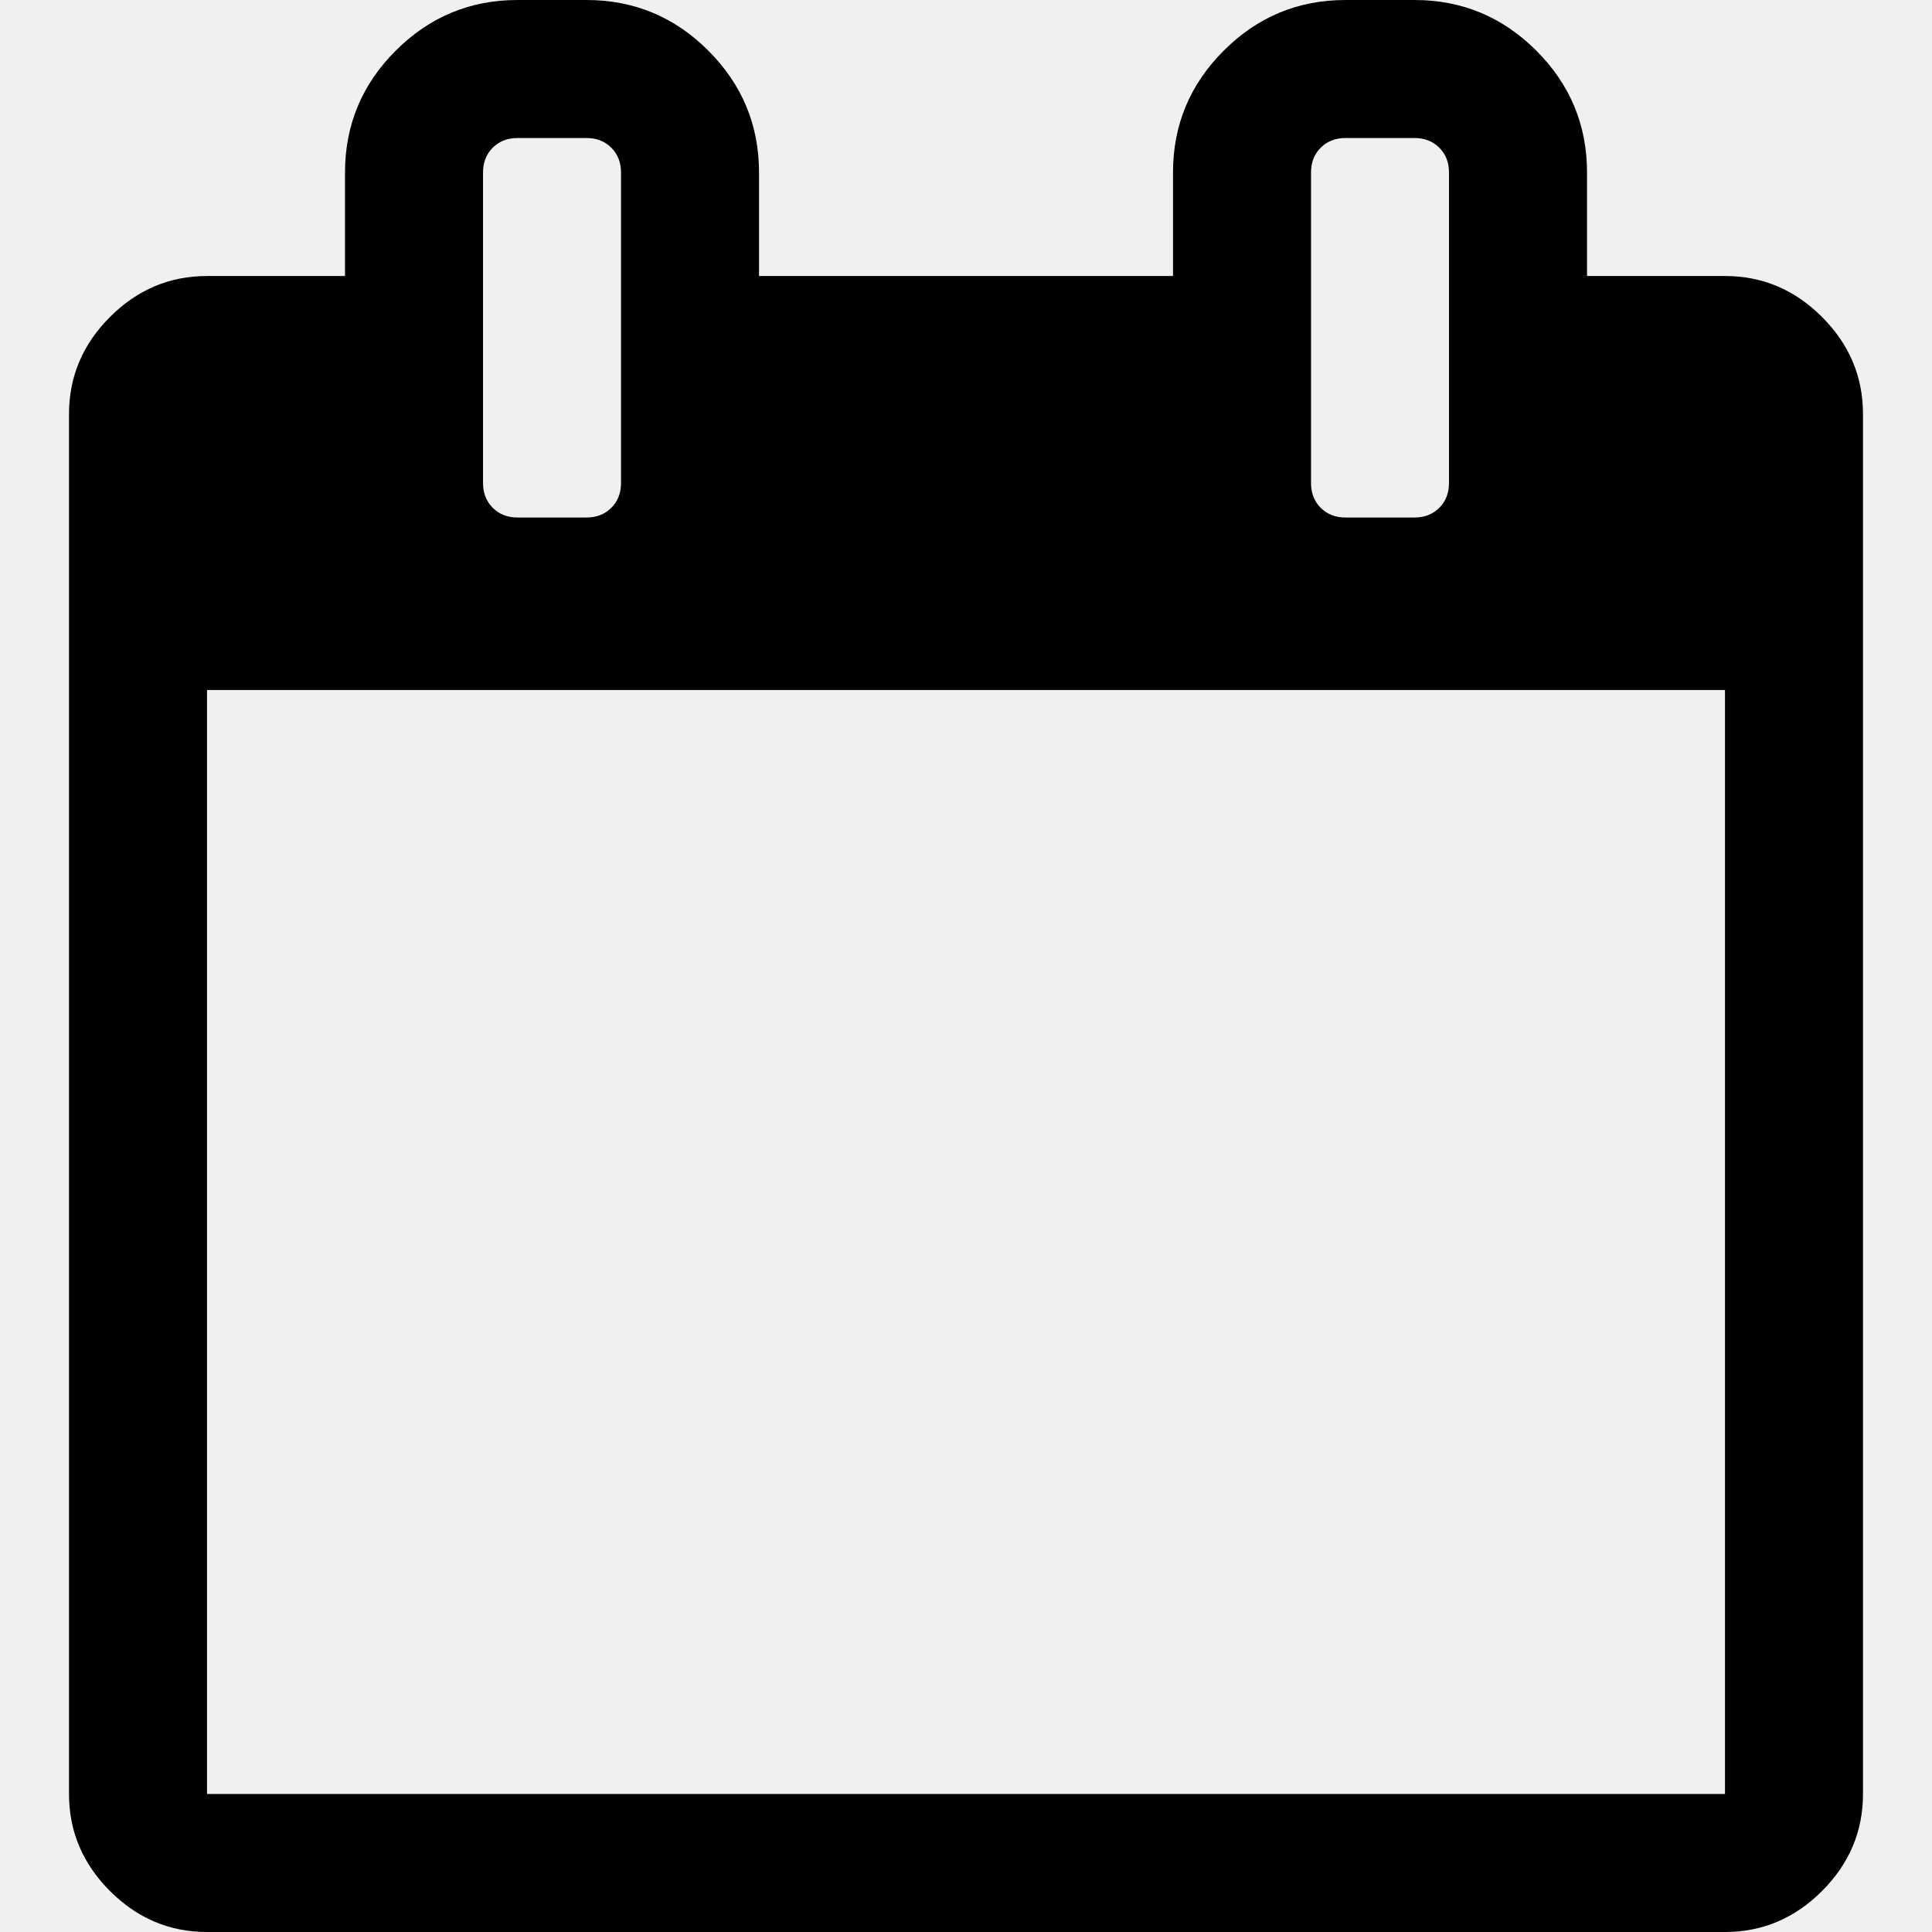
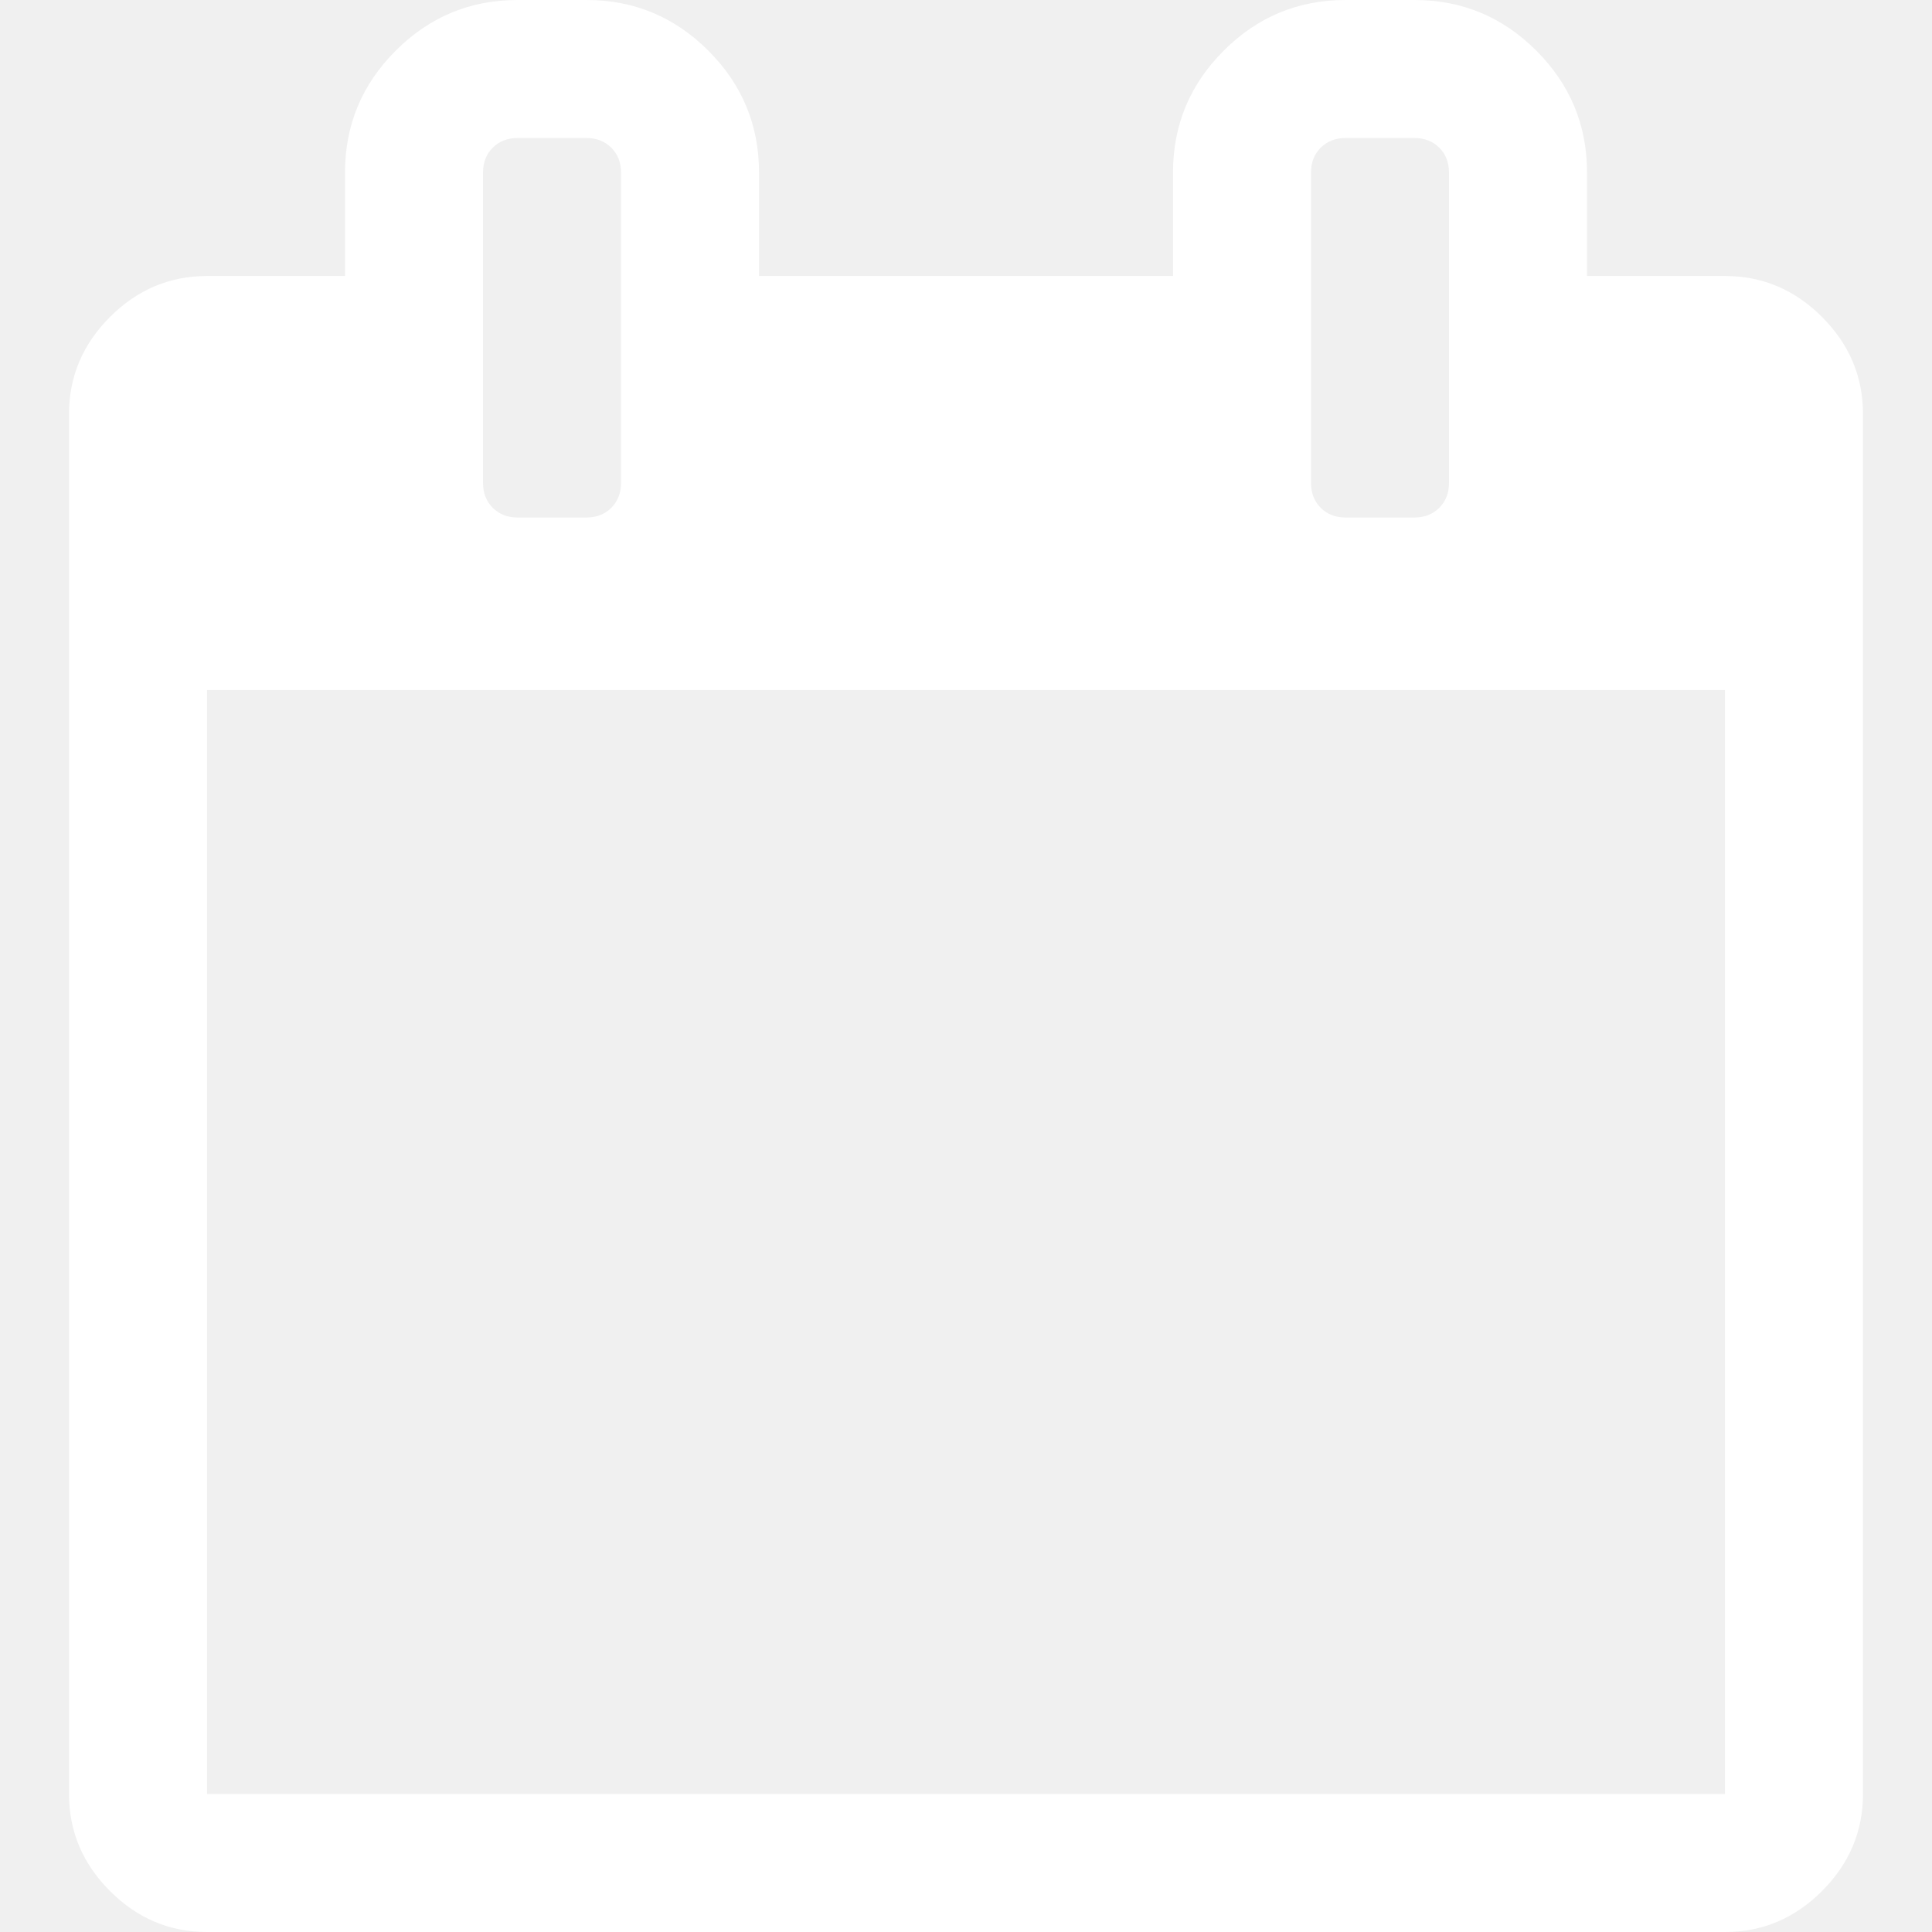
<svg xmlns="http://www.w3.org/2000/svg" version="1.1" id="Capa_1" x="0px" y="0px" width="511.634px" height="511.634px" viewBox="0 0 511.634 511.634" style="enable-background:new 0 0 511.634 511.634;" xml:space="preserve">
  <g>
-     <path d="M482.513,83.942c-7.225-7.233-15.797-10.85-25.694-10.85h-36.541v-27.41c0-12.56-4.477-23.315-13.422-32.261   C397.906,4.475,387.157,0,374.591,0h-18.268c-12.565,0-23.318,4.475-32.264,13.422c-8.949,8.945-13.422,19.701-13.422,32.261v27.41   h-109.63v-27.41c0-12.56-4.475-23.315-13.422-32.261C178.64,4.475,167.886,0,155.321,0H137.05   c-12.562,0-23.317,4.475-32.264,13.422c-8.945,8.945-13.421,19.701-13.421,32.261v27.41H54.823c-9.9,0-18.464,3.617-25.697,10.85   c-7.233,7.232-10.85,15.8-10.85,25.697v365.453c0,9.89,3.617,18.456,10.85,25.693c7.232,7.231,15.796,10.849,25.697,10.849h401.989   c9.897,0,18.47-3.617,25.694-10.849c7.234-7.234,10.852-15.804,10.852-25.693V109.639   C493.357,99.739,489.743,91.175,482.513,83.942z M347.187,45.686c0-2.667,0.849-4.858,2.56-6.567   c1.711-1.711,3.901-2.568,6.57-2.568h18.268c2.67,0,4.853,0.854,6.57,2.568c1.712,1.712,2.567,3.903,2.567,6.567v82.224   c0,2.666-0.855,4.853-2.567,6.567c-1.718,1.709-3.9,2.568-6.57,2.568h-18.268c-2.669,0-4.859-0.855-6.57-2.568   c-1.711-1.715-2.56-3.901-2.56-6.567V45.686z M127.915,45.686c0-2.667,0.855-4.858,2.568-6.567   c1.714-1.711,3.901-2.568,6.567-2.568h18.271c2.667,0,4.858,0.854,6.567,2.568c1.711,1.712,2.57,3.903,2.57,6.567v82.224   c0,2.666-0.855,4.856-2.57,6.567c-1.713,1.709-3.9,2.568-6.567,2.568H137.05c-2.666,0-4.856-0.855-6.567-2.568   c-1.709-1.715-2.568-3.901-2.568-6.567V45.686z M456.812,475.088H54.823v-292.36h401.989V475.088z" />
+     <path fill="white" d="M482.513,83.942c-7.225-7.233-15.797-10.85-25.694-10.85h-36.541v-27.41c0-12.56-4.477-23.315-13.422-32.261   C397.906,4.475,387.157,0,374.591,0h-18.268c-12.565,0-23.318,4.475-32.264,13.422c-8.949,8.945-13.422,19.701-13.422,32.261v27.41   h-109.63v-27.41c0-12.56-4.475-23.315-13.422-32.261C178.64,4.475,167.886,0,155.321,0H137.05   c-12.562,0-23.317,4.475-32.264,13.422c-8.945,8.945-13.421,19.701-13.421,32.261v27.41H54.823c-9.9,0-18.464,3.617-25.697,10.85   c-7.233,7.232-10.85,15.8-10.85,25.697v365.453c0,9.89,3.617,18.456,10.85,25.693c7.232,7.231,15.796,10.849,25.697,10.849h401.989   c9.897,0,18.47-3.617,25.694-10.849c7.234-7.234,10.852-15.804,10.852-25.693V109.639   C493.357,99.739,489.743,91.175,482.513,83.942z M347.187,45.686c0-2.667,0.849-4.858,2.56-6.567   c1.711-1.711,3.901-2.568,6.57-2.568h18.268c2.67,0,4.853,0.854,6.57,2.568c1.712,1.712,2.567,3.903,2.567,6.567v82.224   c0,2.666-0.855,4.853-2.567,6.567c-1.718,1.709-3.9,2.568-6.57,2.568h-18.268c-2.669,0-4.859-0.855-6.57-2.568   c-1.711-1.715-2.56-3.901-2.56-6.567V45.686z M127.915,45.686c0-2.667,0.855-4.858,2.568-6.567   c1.714-1.711,3.901-2.568,6.567-2.568h18.271c2.667,0,4.858,0.854,6.567,2.568c1.711,1.712,2.57,3.903,2.57,6.567v82.224   c0,2.666-0.855,4.856-2.57,6.567c-1.713,1.709-3.9,2.568-6.567,2.568H137.05c-2.666,0-4.856-0.855-6.567-2.568   c-1.709-1.715-2.568-3.901-2.568-6.567V45.686z M456.812,475.088H54.823v-292.36h401.989V475.088z" />
  </g>
-   <g>
- </g>
-   <g>
- </g>
-   <g>
- </g>
-   <g>
- </g>
-   <g>
- </g>
-   <g>
- </g>
-   <g>
- </g>
-   <g>
- </g>
-   <g>
- </g>
-   <g>
- </g>
-   <g>
- </g>
-   <g>
- </g>
-   <g>
- </g>
-   <g>
- </g>
-   <g>
- </g>
</svg>
